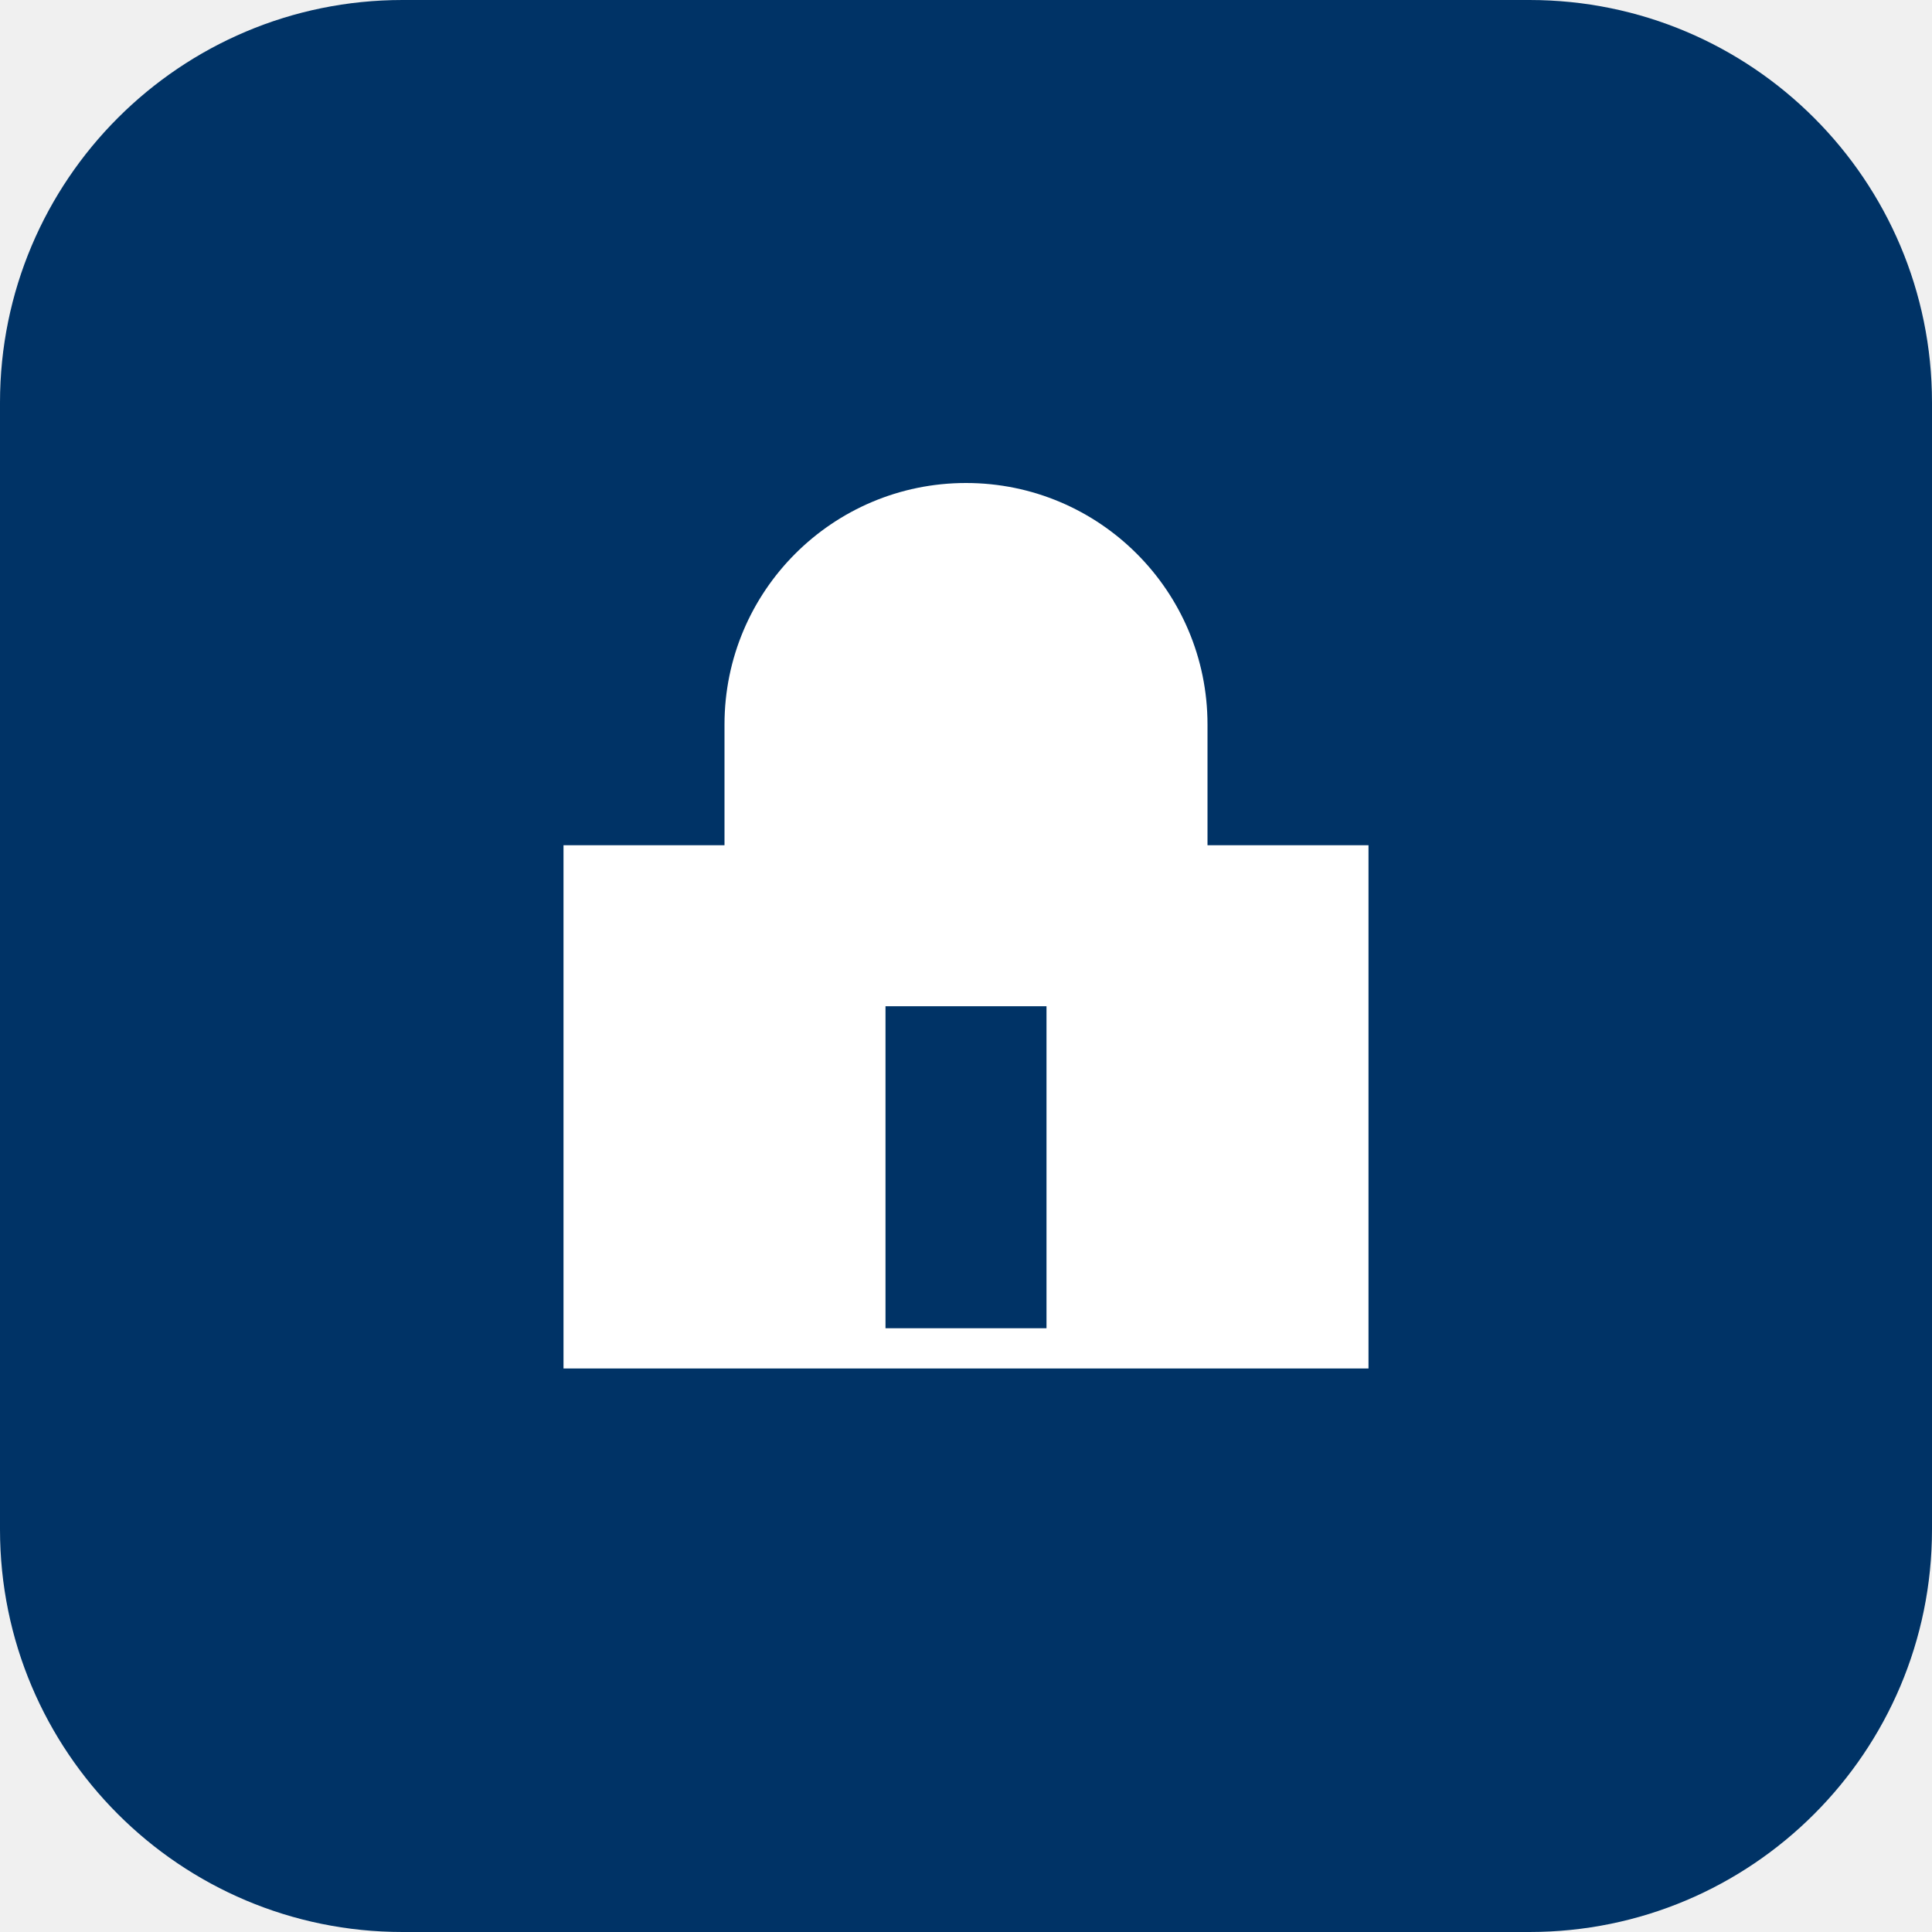
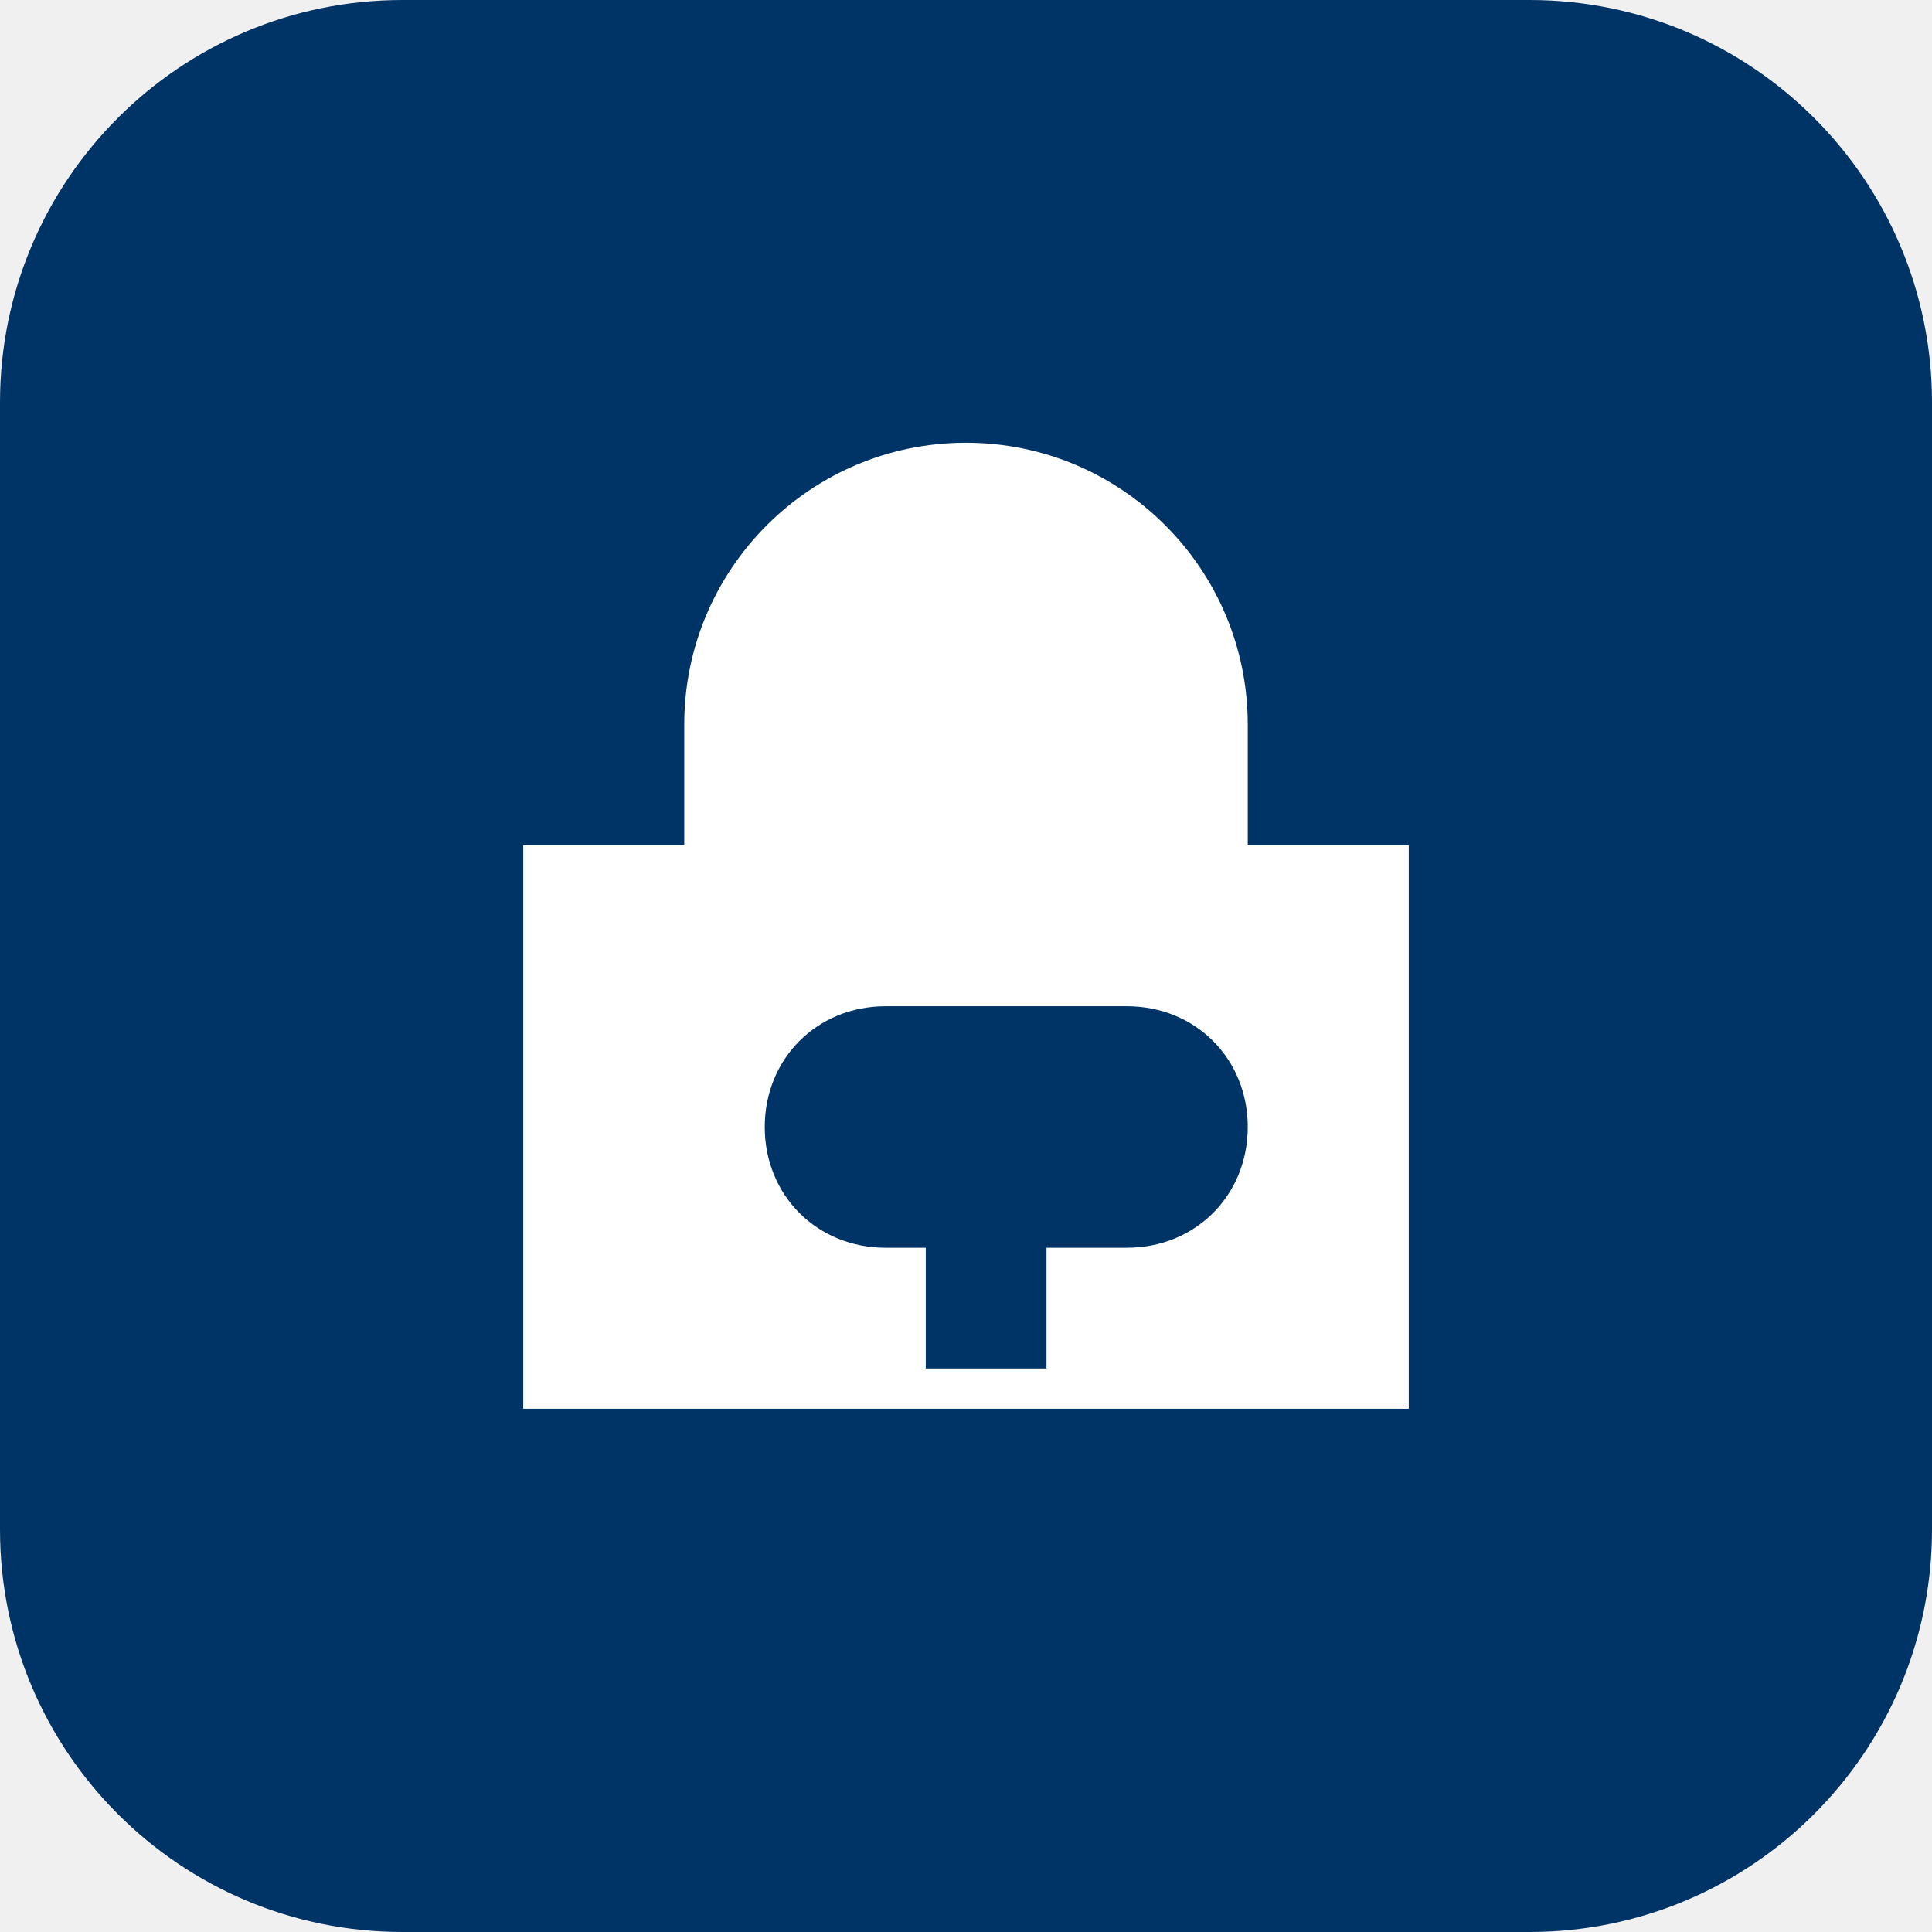
<svg xmlns="http://www.w3.org/2000/svg" viewBox="0 0 48 48" role="img" aria-hidden="true">
  <rect width="48" height="48" rx="10" fill="#003366" />
-   <path fill="#fff" d="M24 12a6 6 0 0 0-6 6v3h12v-3a6 6 0 0 0-6-6zm-10 9v13h20V21H14zm8 4h4v8h-4v-8z" />
+   <path fill="#fff" d="M24 11a7 7 0 0 0-7 7v3h14v-3a7 7 0 0 0-7-7zm-11 10v14h22V21H13zm7 4h8c1.7 0 3 1.3 3 3s-1.3 3-3 3h-2v3h-3v-3h-1c-1.7 0-3-1.3-3-3s1.3-3 3-3h1v-3z" />
</svg>
